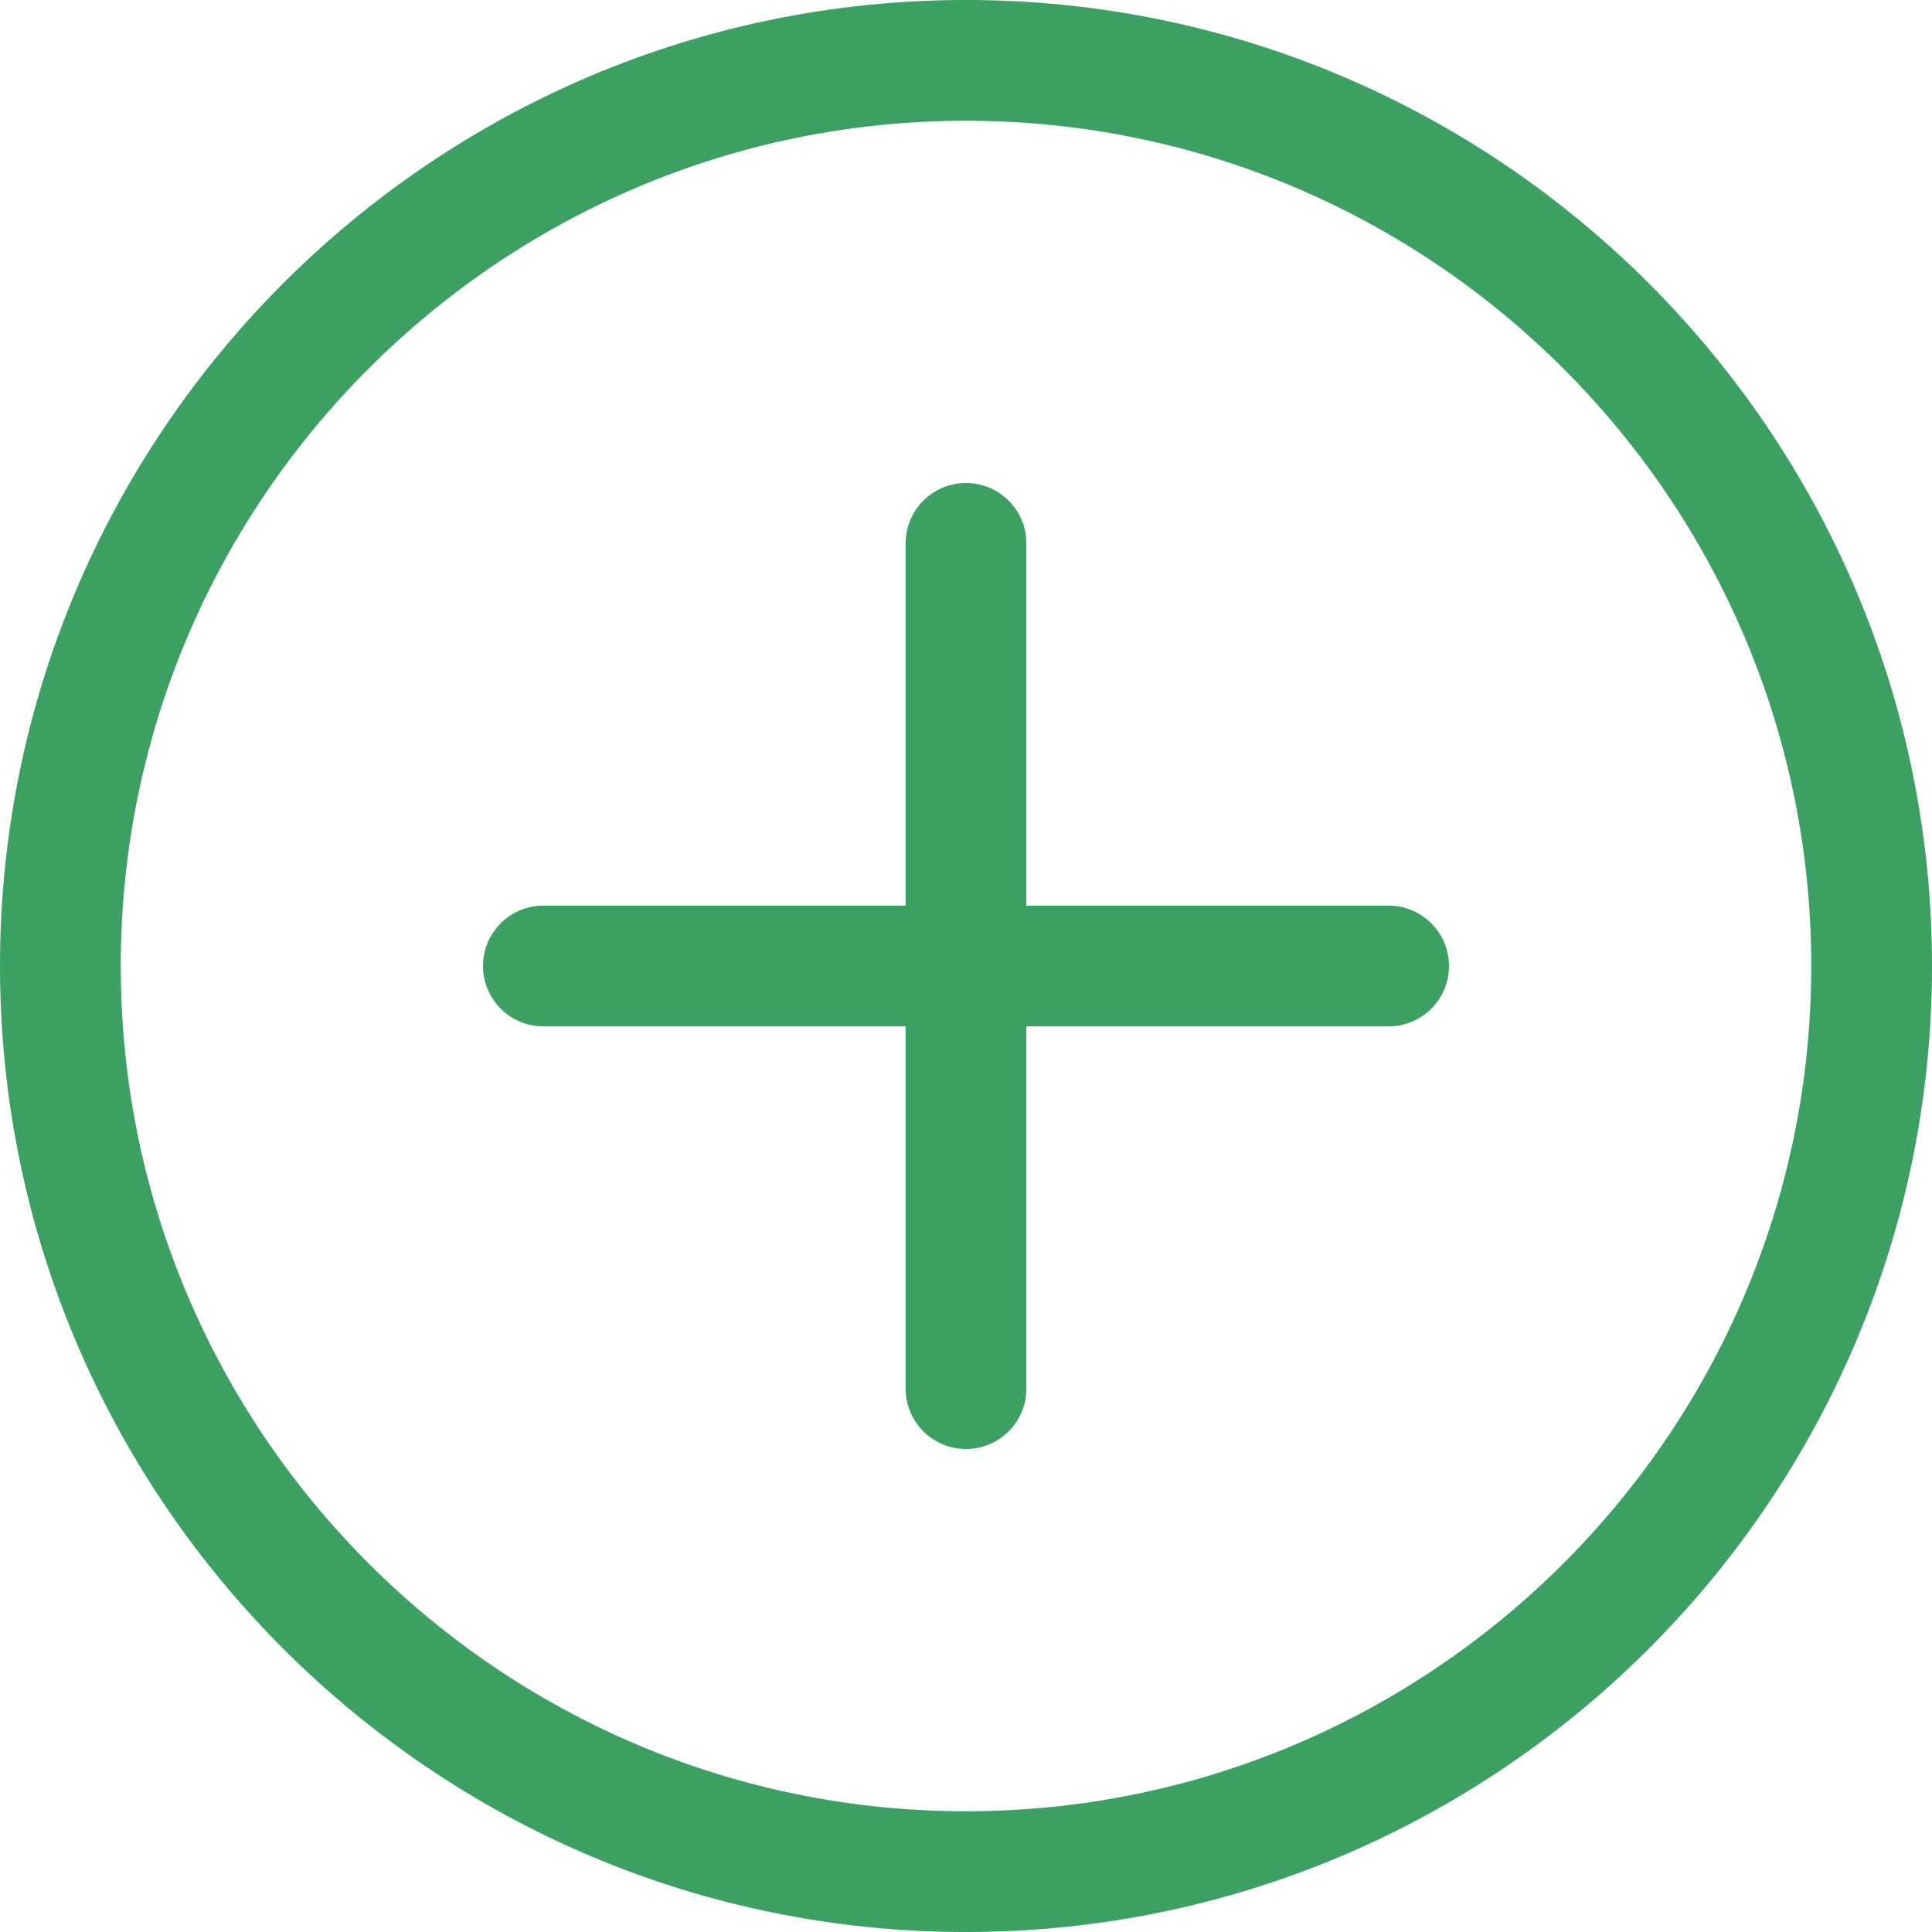
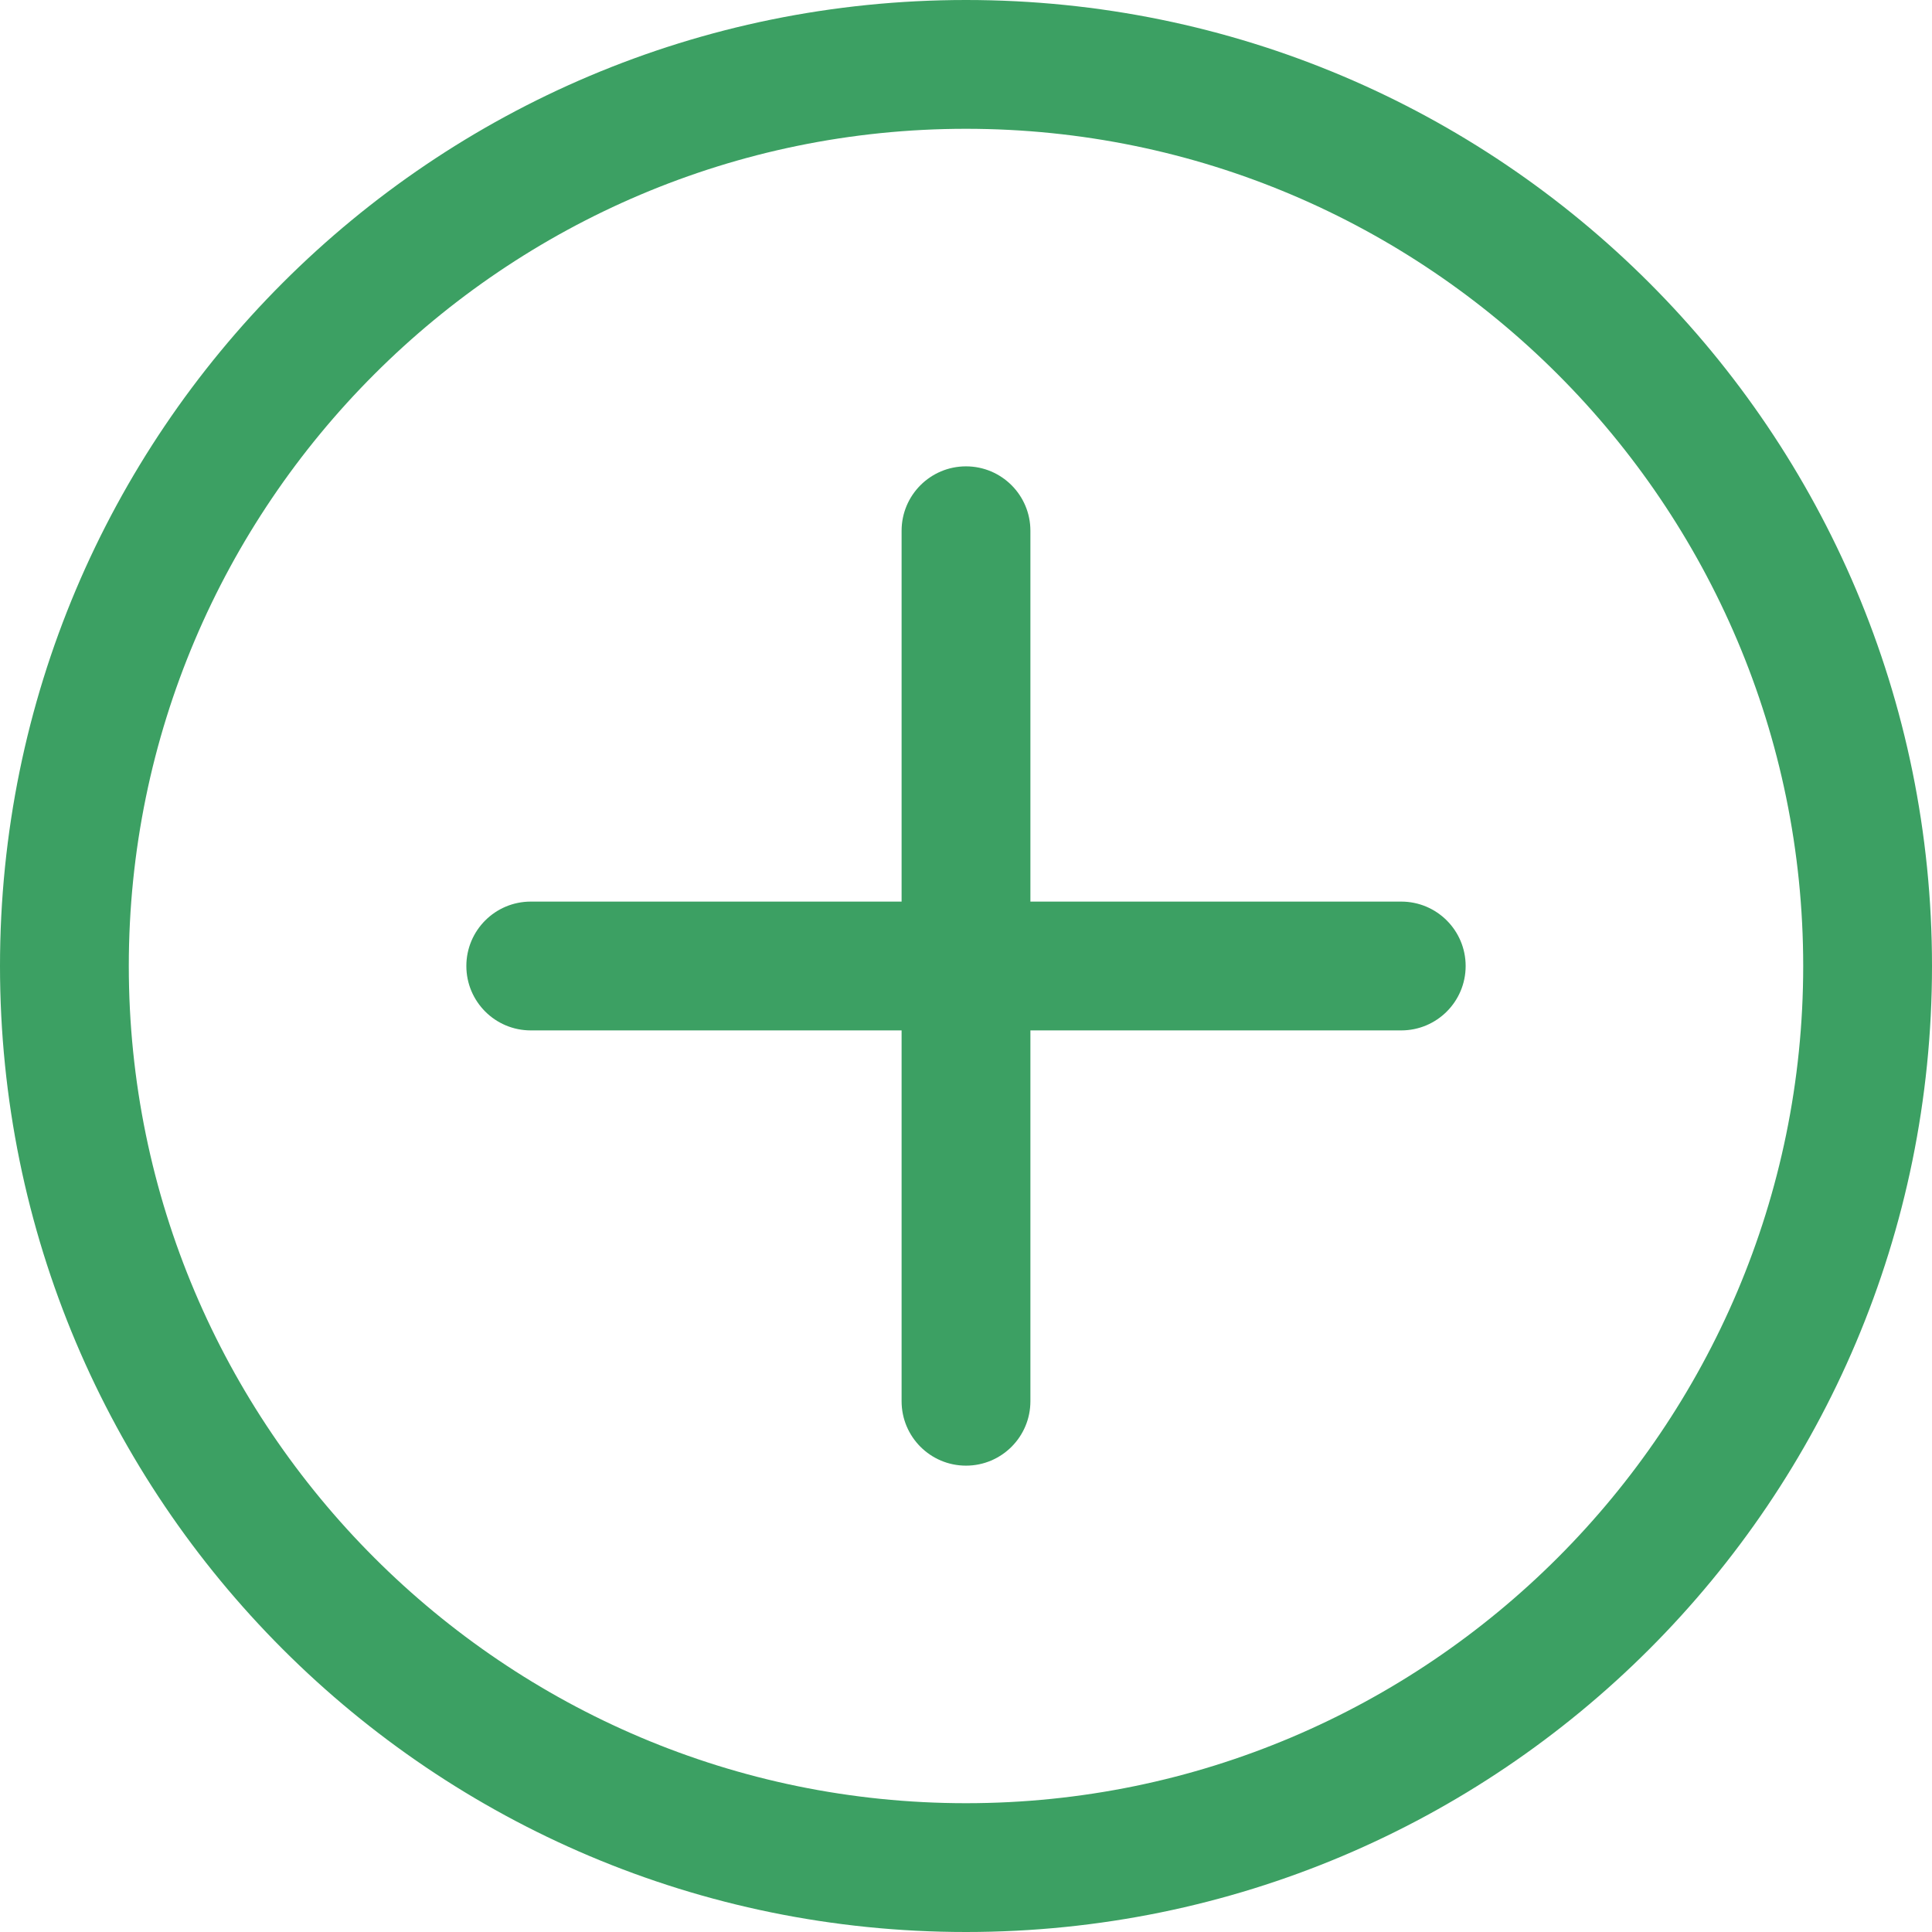
<svg xmlns="http://www.w3.org/2000/svg" version="1.1" width="512" height="512" x="0" y="0" viewBox="0 0 512 512" style="enable-background:new 0 0 512 512" xml:space="preserve" class="">
  <g>
-     <path d="m256 512c-141.164 0-256-114.836-256-256s114.836-256 256-256 256 114.836 256 256-114.836 256-256 256zm0-480c-123.52 0-224 100.48-224 224s100.48 224 224 224 224-100.48 224-224-100.48-224-224-224zm0 0" fill="#3ca063" data-original="#000000" style="" />
-     <path d="m368 272h-224c-8.832 0-16-7.168-16-16s7.168-16 16-16h224c8.832 0 16 7.168 16 16s-7.168 16-16 16zm0 0" fill="#3ca063" data-original="#000000" style="" />
-     <path d="m256 384c-8.832 0-16-7.168-16-16v-224c0-8.832 7.168-16 16-16s16 7.168 16 16v224c0 8.832-7.168 16-16 16zm0 0" fill="#3ca063" data-original="#000000" style="" />
+     <g>
+       <g>
+         <path d="M256,0C114.51,0,0,114.497,0,256c0,141.49,114.497,256,256,256c141.49,0,256-114.497,256-256C512,114.51,397.503,0,256,0z     M256,477.867c-122.337,0-221.867-99.529-221.867-221.867S133.663,34.133,256,34.133S477.867,133.663,477.867,256    S378.337,477.867,256,477.867z" fill="#3ca063" data-original="#000000" style="" />
+       </g>
+     </g>
+     <g>
+       <g>
+         <path d="M371.345,238.933h-98.278v-98.278c0-9.425-7.641-17.067-17.067-17.067s-17.067,7.641-17.067,17.067v98.278h-98.278    c-9.425,0-17.067,7.641-17.067,17.067s7.641,17.067,17.067,17.067h98.278v98.278c0,9.425,7.641,17.067,17.067,17.067    s17.067-7.641,17.067-17.067v-98.278h98.278c9.425,0,17.067-7.641,17.067-17.067S380.77,238.933,371.345,238.933z" fill="#3ca063" data-original="#000000" style="" />
+       </g>
+     </g>
+     <g>
+ </g>
+     <g>
+ </g>
+     <g>
+ </g>
+     <g>
+ </g>
+     <g>
+ </g>
+     <g>
+ </g>
+     <g>
+ </g>
+     <g>
+ </g>
+     <g>
+ </g>
+     <g>
+ </g>
+     <g>
+ </g>
+     <g>
+ </g>
+     <g>
+ </g>
+     <g>
+ </g>
+     <g>
+ </g>
  </g>
</svg>
